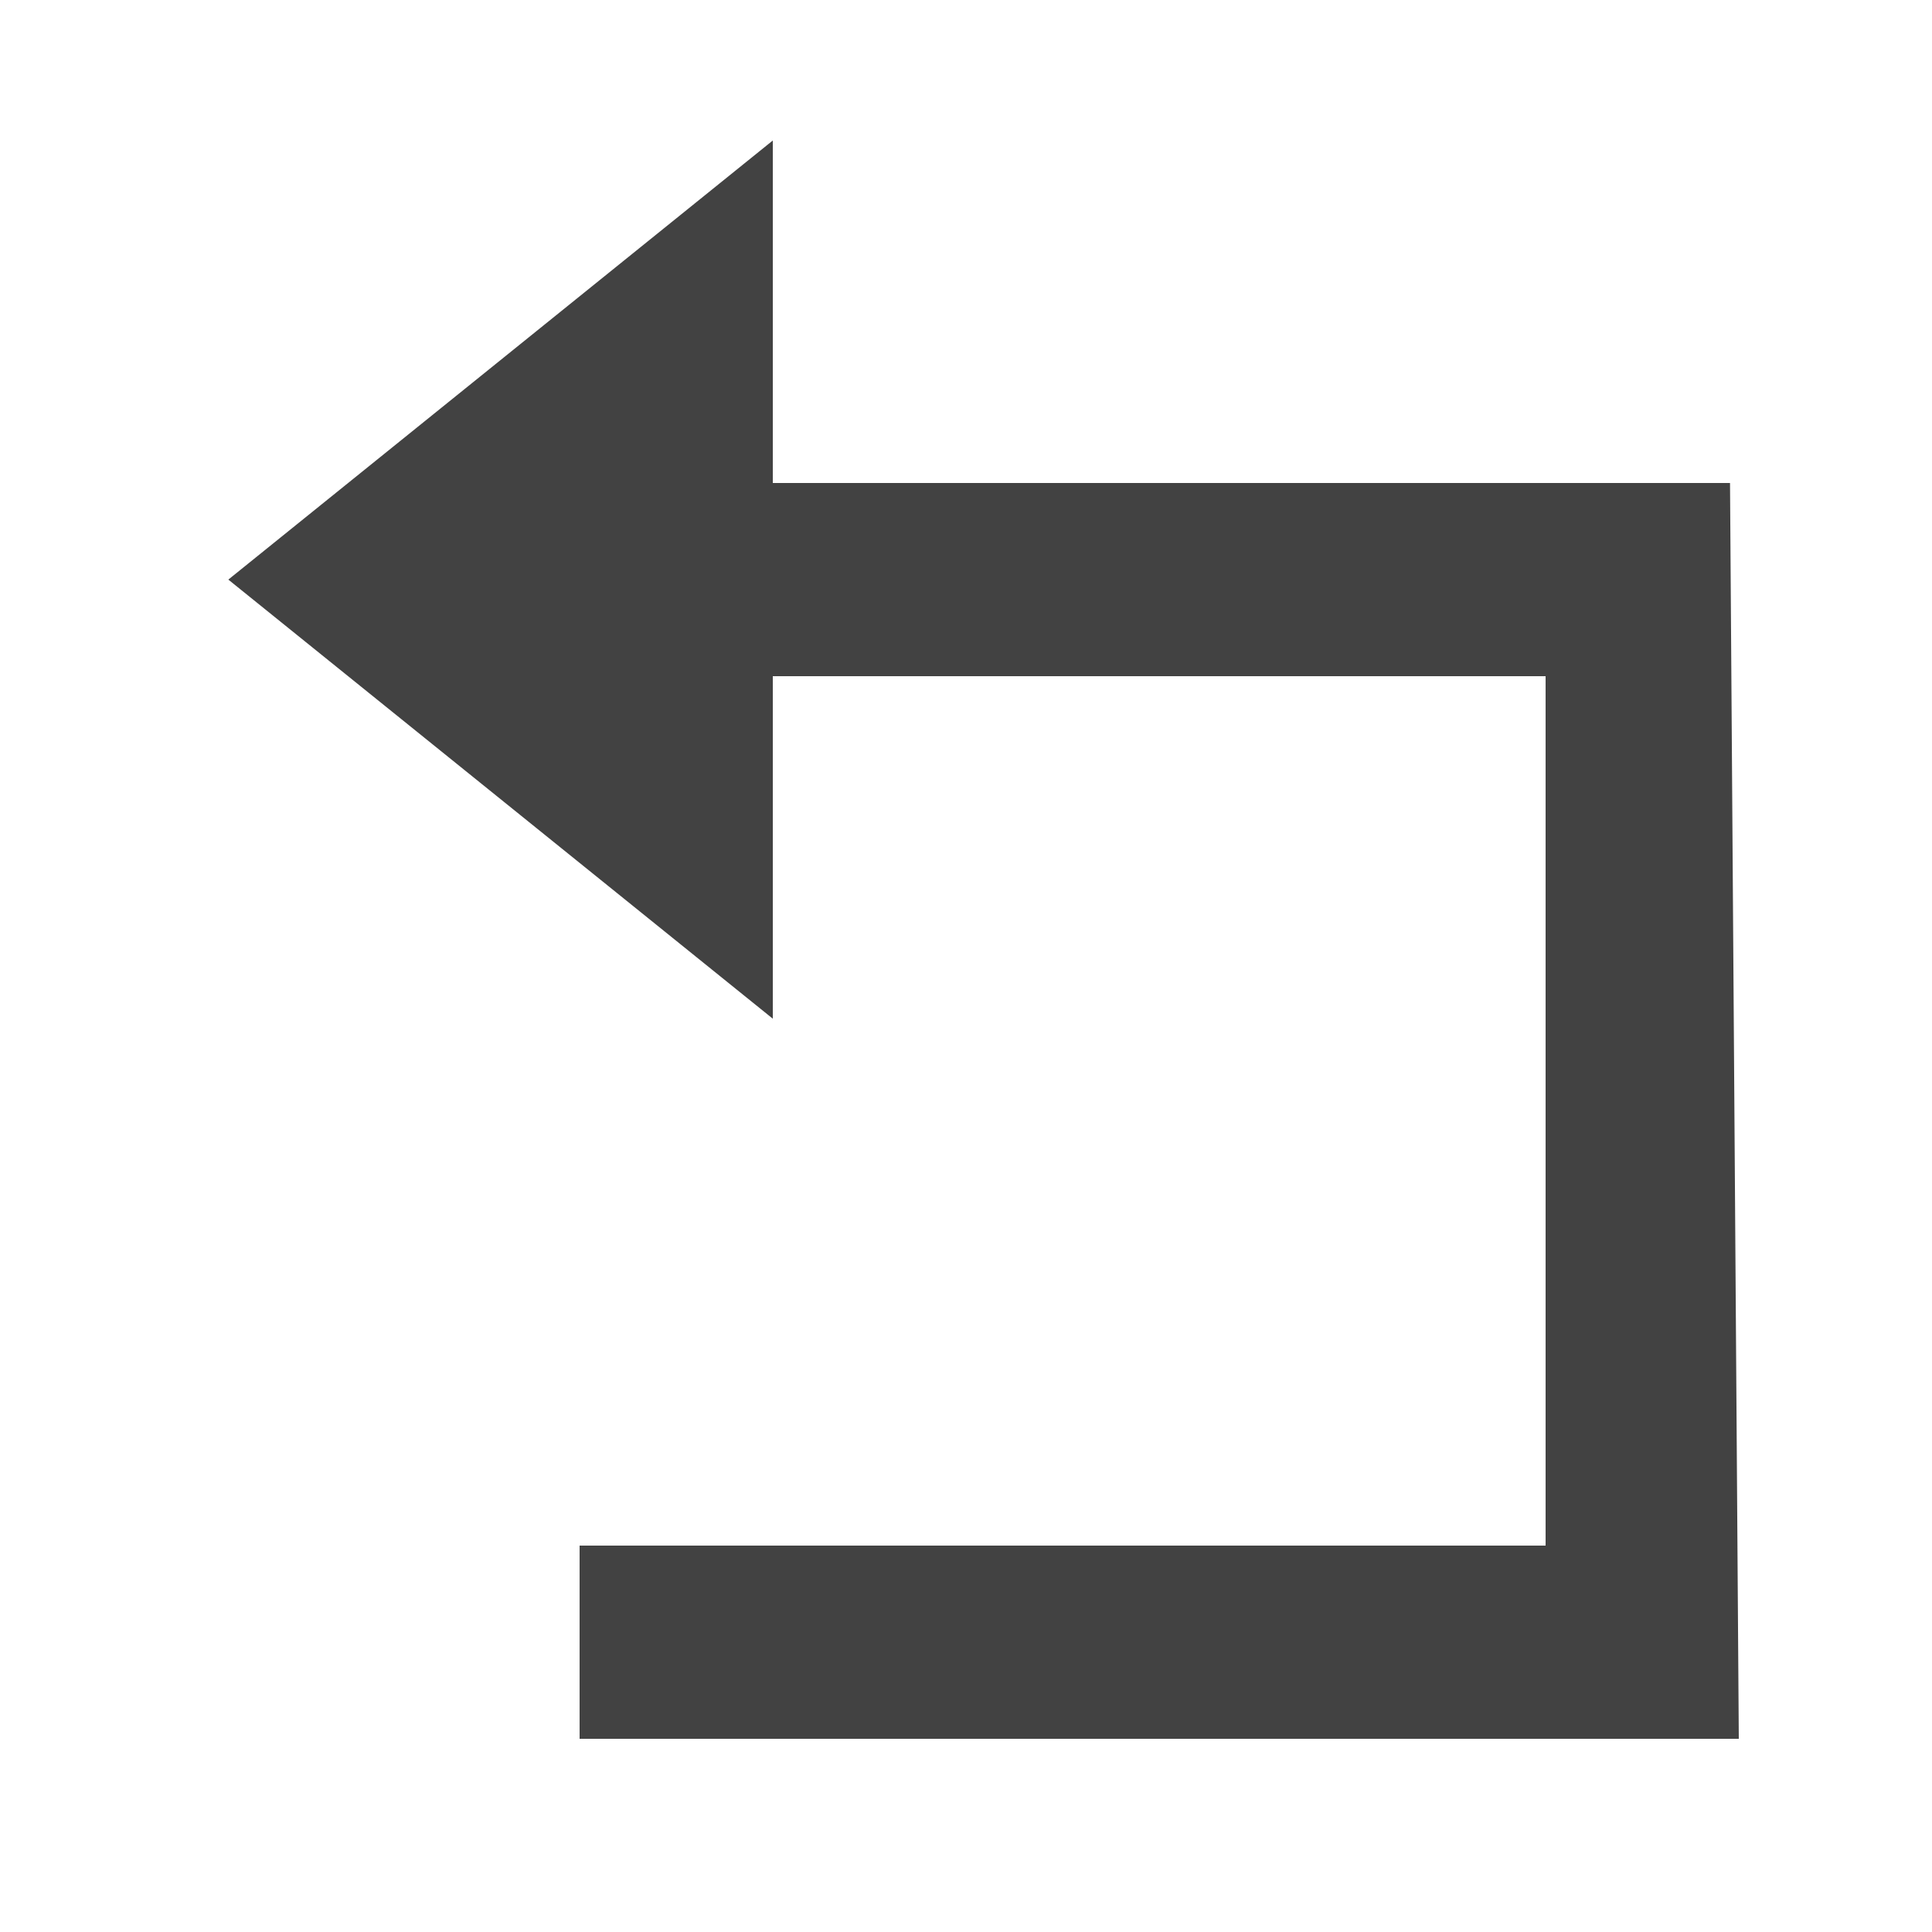
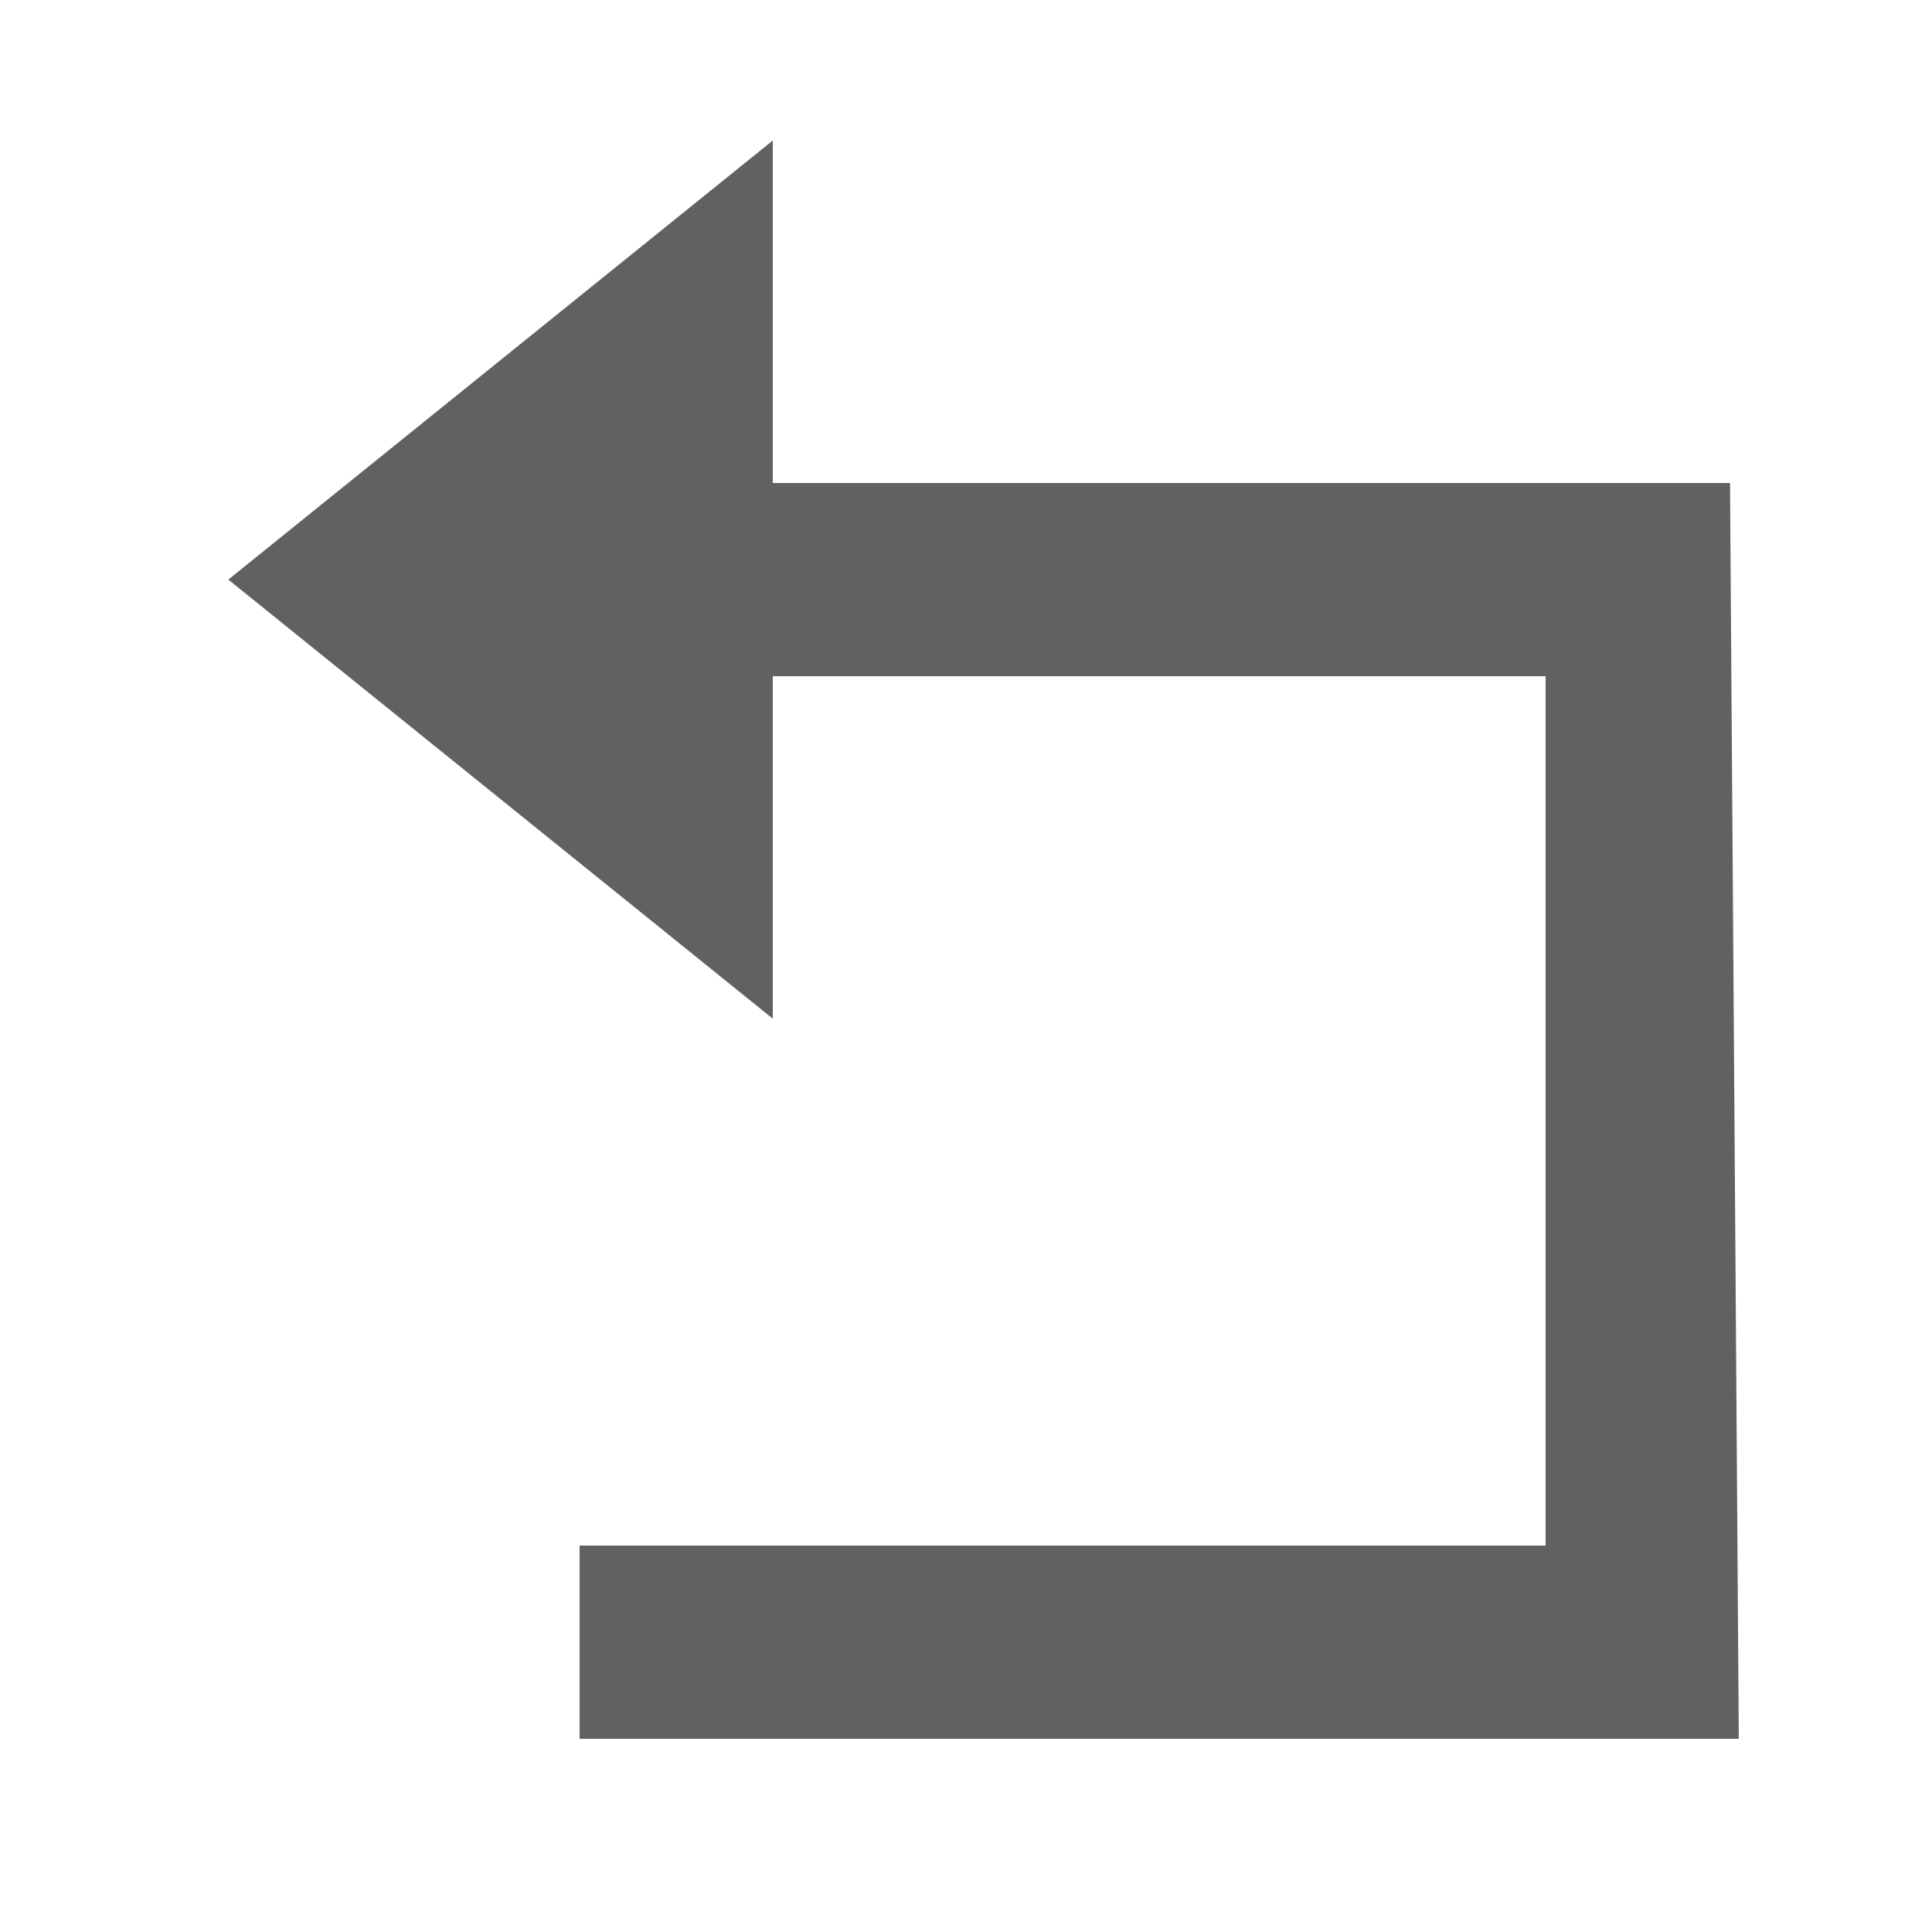
<svg xmlns="http://www.w3.org/2000/svg" version="1.1" id="Layer_1" x="0px" y="0px" viewBox="0 0 22 22" style="enable-background:new 0 0 22 22;" xml:space="preserve">
  <style type="text/css">
- 	.st0{fill:none;}
- 	.st1{display:none;}
- 	.st2{display:inline;fill:none;stroke:#9E9E9E;stroke-width:2.000000e-02;stroke-miterlimit:10;}
- 	.st3{fill:#424242;}
+ 	.st0{display:none;}
+ 	.st1{display:inline;fill:none;stroke:#9E9E9E;stroke-width:2.000000e-02;stroke-miterlimit:10;}
+ 	.st2{fill:#616161;}
</style>
-   <path class="st0" d="M-1-1h24v24H-1V-1z" />
-   <g class="st1">
-     <line class="st2" x1="11" y1="0" x2="11" y2="22" />
-     <path class="st2" d="M21.5,11" />
-     <path class="st2" d="M0.4,11" />
-     <line class="st2" x1="0" y1="22" x2="22" y2="0" />
-     <line class="st2" x1="11" y1="0" x2="22" y2="11" />
-     <line class="st2" x1="0" y1="11" x2="11" y2="22" />
-     <line class="st2" x1="22" y1="11" x2="11" y2="22" />
-     <line class="st2" x1="11" y1="0" x2="0" y2="11" />
-     <line class="st2" x1="14.3" y1="0" x2="14.3" y2="22" />
-     <line class="st2" x1="7.7" y1="0" x2="7.7" y2="22" />
-     <line class="st2" x1="3.3" y1="0" x2="3.3" y2="22" />
-     <line class="st2" x1="18.7" y1="0" x2="18.7" y2="22" />
-     <line class="st2" x1="22" y1="11" x2="0" y2="11" />
-     <line class="st2" x1="22" y1="14.3" x2="0" y2="14.3" />
-     <line class="st2" x1="22" y1="7.7" x2="0" y2="7.7" />
-     <line class="st2" x1="22" y1="3.3" x2="0" y2="3.3" />
-     <line class="st2" x1="22" y1="18.7" x2="0" y2="18.7" />
-     <line class="st2" x1="2.2" y1="0" x2="2.2" y2="22" />
-     <line class="st2" x1="19.8" y1="0" x2="19.8" y2="22" />
-     <line class="st2" x1="0" y1="19.8" x2="22" y2="19.8" />
-     <line class="st2" x1="0" y1="2.2" x2="22" y2="2.2" />
-     <line class="st2" x1="17.6" y1="0" x2="17.6" y2="22" />
-     <line class="st2" x1="11" y1="1.6" x2="20.3" y2="11" />
-     <line class="st2" x1="1.6" y1="11" x2="11" y2="20.3" />
-     <line class="st2" x1="20.3" y1="11" x2="11" y2="20.3" />
-     <line class="st2" x1="11" y1="1.6" x2="1.6" y2="11" />
-     <line class="st2" x1="0" y1="0" x2="22" y2="22" />
-     <line class="st2" x1="6.6" y1="0" x2="6.6" y2="22" />
-     <line class="st2" x1="15.4" y1="0" x2="15.4" y2="22" />
-     <line class="st2" x1="0" y1="15.4" x2="22" y2="15.4" />
-     <line class="st2" x1="0" y1="6.6" x2="22" y2="6.6" />
-     <line class="st2" x1="20.9" y1="22" x2="0" y2="1.1" />
-     <line class="st2" x1="1.1" y1="0" x2="22" y2="20.9" />
-     <path class="st2" d="M22,22" />
-     <path class="st2" d="M0,0" />
-     <line class="st2" x1="0" y1="20.9" x2="20.9" y2="0" />
-     <line class="st2" x1="22" y1="1.1" x2="1.1" y2="22" />
-     <line class="st2" x1="4.4" y1="0" x2="4.4" y2="22" />
-     <line class="st2" x1="22" y1="17.6" x2="0" y2="17.6" />
-     <line class="st2" x1="22" y1="4.4" x2="0" y2="4.4" />
-     <rect x="7.9" y="7.9" transform="matrix(0.7071 -0.7071 0.7071 0.7071 -4.5562 10.9997)" class="st2" width="6.2" height="6.2" />
-     <line class="st2" x1="0" y1="16.5" x2="22" y2="16.5" />
-     <line class="st2" x1="16.5" y1="22" x2="16.5" y2="0" />
-     <line class="st2" x1="5.5" y1="22" x2="5.5" y2="0" />
-     <line class="st2" x1="22" y1="5.5" x2="0" y2="5.5" />
-     <line class="st2" x1="12.1" y1="0" x2="12.1" y2="22" />
-     <line class="st2" x1="13.2" y1="0" x2="13.2" y2="22" />
-     <line class="st2" x1="8.8" y1="22" x2="8.8" y2="0" />
-     <line class="st2" x1="9.9" y1="22" x2="9.9" y2="0" />
-     <line class="st2" x1="0" y1="7.7" x2="22" y2="7.7" />
-     <line class="st2" x1="0" y1="14.3" x2="22" y2="14.3" />
-     <line class="st2" x1="0" y1="9.9" x2="22" y2="9.9" />
-     <line class="st2" x1="0" y1="8.8" x2="22" y2="8.8" />
-     <line class="st2" x1="22" y1="13.2" x2="0" y2="13.2" />
-     <line class="st2" x1="22" y1="12.1" x2="0" y2="12.1" />
-     <line class="st2" x1="1.1" y1="0" x2="1.1" y2="22" />
-     <line class="st2" x1="20.9" y1="0" x2="20.9" y2="22" />
-     <line class="st2" x1="0" y1="1.1" x2="22" y2="1.1" />
-     <line class="st2" x1="0" y1="20.9" x2="22" y2="20.9" />
+   <g class="st0">
+     <line class="st1" x1="11" y1="0" x2="11" y2="22" />
+     <path class="st1" d="M21.5,11" />
+     <path class="st1" d="M0.4,11" />
+     <line class="st1" x1="0" y1="22" x2="22" y2="0" />
+     <line class="st1" x1="11" y1="0" x2="22" y2="11" />
+     <line class="st1" x1="0" y1="11" x2="11" y2="22" />
+     <line class="st1" x1="22" y1="11" x2="11" y2="22" />
+     <line class="st1" x1="11" y1="0" x2="0" y2="11" />
+     <line class="st1" x1="14.3" y1="0" x2="14.3" y2="22" />
+     <line class="st1" x1="7.7" y1="0" x2="7.7" y2="22" />
+     <line class="st1" x1="3.3" y1="0" x2="3.3" y2="22" />
+     <line class="st1" x1="18.7" y1="0" x2="18.7" y2="22" />
+     <line class="st1" x1="22" y1="11" x2="0" y2="11" />
+     <line class="st1" x1="22" y1="14.3" x2="0" y2="14.3" />
+     <line class="st1" x1="22" y1="7.7" x2="0" y2="7.7" />
+     <line class="st1" x1="22" y1="3.3" x2="0" y2="3.3" />
+     <line class="st1" x1="22" y1="18.7" x2="0" y2="18.7" />
+     <line class="st1" x1="2.2" y1="0" x2="2.2" y2="22" />
+     <line class="st1" x1="19.8" y1="0" x2="19.8" y2="22" />
+     <line class="st1" x1="0" y1="19.8" x2="22" y2="19.8" />
+     <line class="st1" x1="0" y1="2.2" x2="22" y2="2.2" />
+     <line class="st1" x1="17.6" y1="0" x2="17.6" y2="22" />
+     <line class="st1" x1="11" y1="1.6" x2="20.3" y2="11" />
+     <line class="st1" x1="1.6" y1="11" x2="11" y2="20.3" />
+     <line class="st1" x1="20.3" y1="11" x2="11" y2="20.3" />
+     <line class="st1" x1="11" y1="1.6" x2="1.6" y2="11" />
+     <line class="st1" x1="0" y1="0" x2="22" y2="22" />
+     <line class="st1" x1="6.6" y1="0" x2="6.6" y2="22" />
+     <line class="st1" x1="15.4" y1="0" x2="15.4" y2="22" />
+     <line class="st1" x1="0" y1="15.4" x2="22" y2="15.4" />
+     <line class="st1" x1="0" y1="6.6" x2="22" y2="6.6" />
+     <line class="st1" x1="20.9" y1="22" x2="0" y2="1.1" />
+     <line class="st1" x1="1.1" y1="0" x2="22" y2="20.9" />
+     <path class="st1" d="M22,22" />
+     <path class="st1" d="M0,0" />
+     <line class="st1" x1="0" y1="20.9" x2="20.9" y2="0" />
+     <line class="st1" x1="22" y1="1.1" x2="1.1" y2="22" />
+     <line class="st1" x1="4.4" y1="0" x2="4.4" y2="22" />
+     <line class="st1" x1="22" y1="17.6" x2="0" y2="17.6" />
+     <line class="st1" x1="22" y1="4.4" x2="0" y2="4.4" />
+     <rect x="7.9" y="7.9" transform="matrix(0.7071 -0.7071 0.7071 0.7071 -4.5562 11)" class="st1" width="6.2" height="6.2" />
+     <line class="st1" x1="0" y1="16.5" x2="22" y2="16.5" />
+     <line class="st1" x1="16.5" y1="22" x2="16.5" y2="0" />
+     <line class="st1" x1="5.5" y1="22" x2="5.5" y2="0" />
+     <line class="st1" x1="22" y1="5.5" x2="0" y2="5.5" />
+     <line class="st1" x1="12.1" y1="0" x2="12.1" y2="22" />
+     <line class="st1" x1="13.2" y1="0" x2="13.2" y2="22" />
+     <line class="st1" x1="8.8" y1="22" x2="8.8" y2="0" />
+     <line class="st1" x1="9.9" y1="22" x2="9.9" y2="0" />
+     <line class="st1" x1="0" y1="7.7" x2="22" y2="7.7" />
+     <line class="st1" x1="0" y1="14.3" x2="22" y2="14.3" />
+     <line class="st1" x1="0" y1="9.9" x2="22" y2="9.9" />
+     <line class="st1" x1="0" y1="8.8" x2="22" y2="8.8" />
+     <line class="st1" x1="22" y1="13.2" x2="0" y2="13.2" />
+     <line class="st1" x1="22" y1="12.1" x2="0" y2="12.1" />
+     <line class="st1" x1="1.1" y1="0" x2="1.1" y2="22" />
+     <line class="st1" x1="20.9" y1="0" x2="20.9" y2="22" />
+     <line class="st1" x1="0" y1="1.1" x2="22" y2="1.1" />
+     <line class="st1" x1="0" y1="20.9" x2="22" y2="20.9" />
  </g>
-   <polyline class="st3" points="19.7,5.5 19.8,19.8 6.6,19.8 6.6,17.6 17.6,17.6 17.6,7.7 8.8,7.7 8.8,5.5 " />
-   <polygon class="st3" points="8.8,11.6 8.8,1.6 2.6,6.6 " />
+   <polyline class="st2" points="19.7,5.5 19.8,19.8 6.6,19.8 6.6,17.6 17.6,17.6 17.6,7.7 8.8,7.7 8.8,5.5 " />
+   <polygon class="st2" points="8.8,11.6 8.8,1.6 2.6,6.6 " />
</svg>
